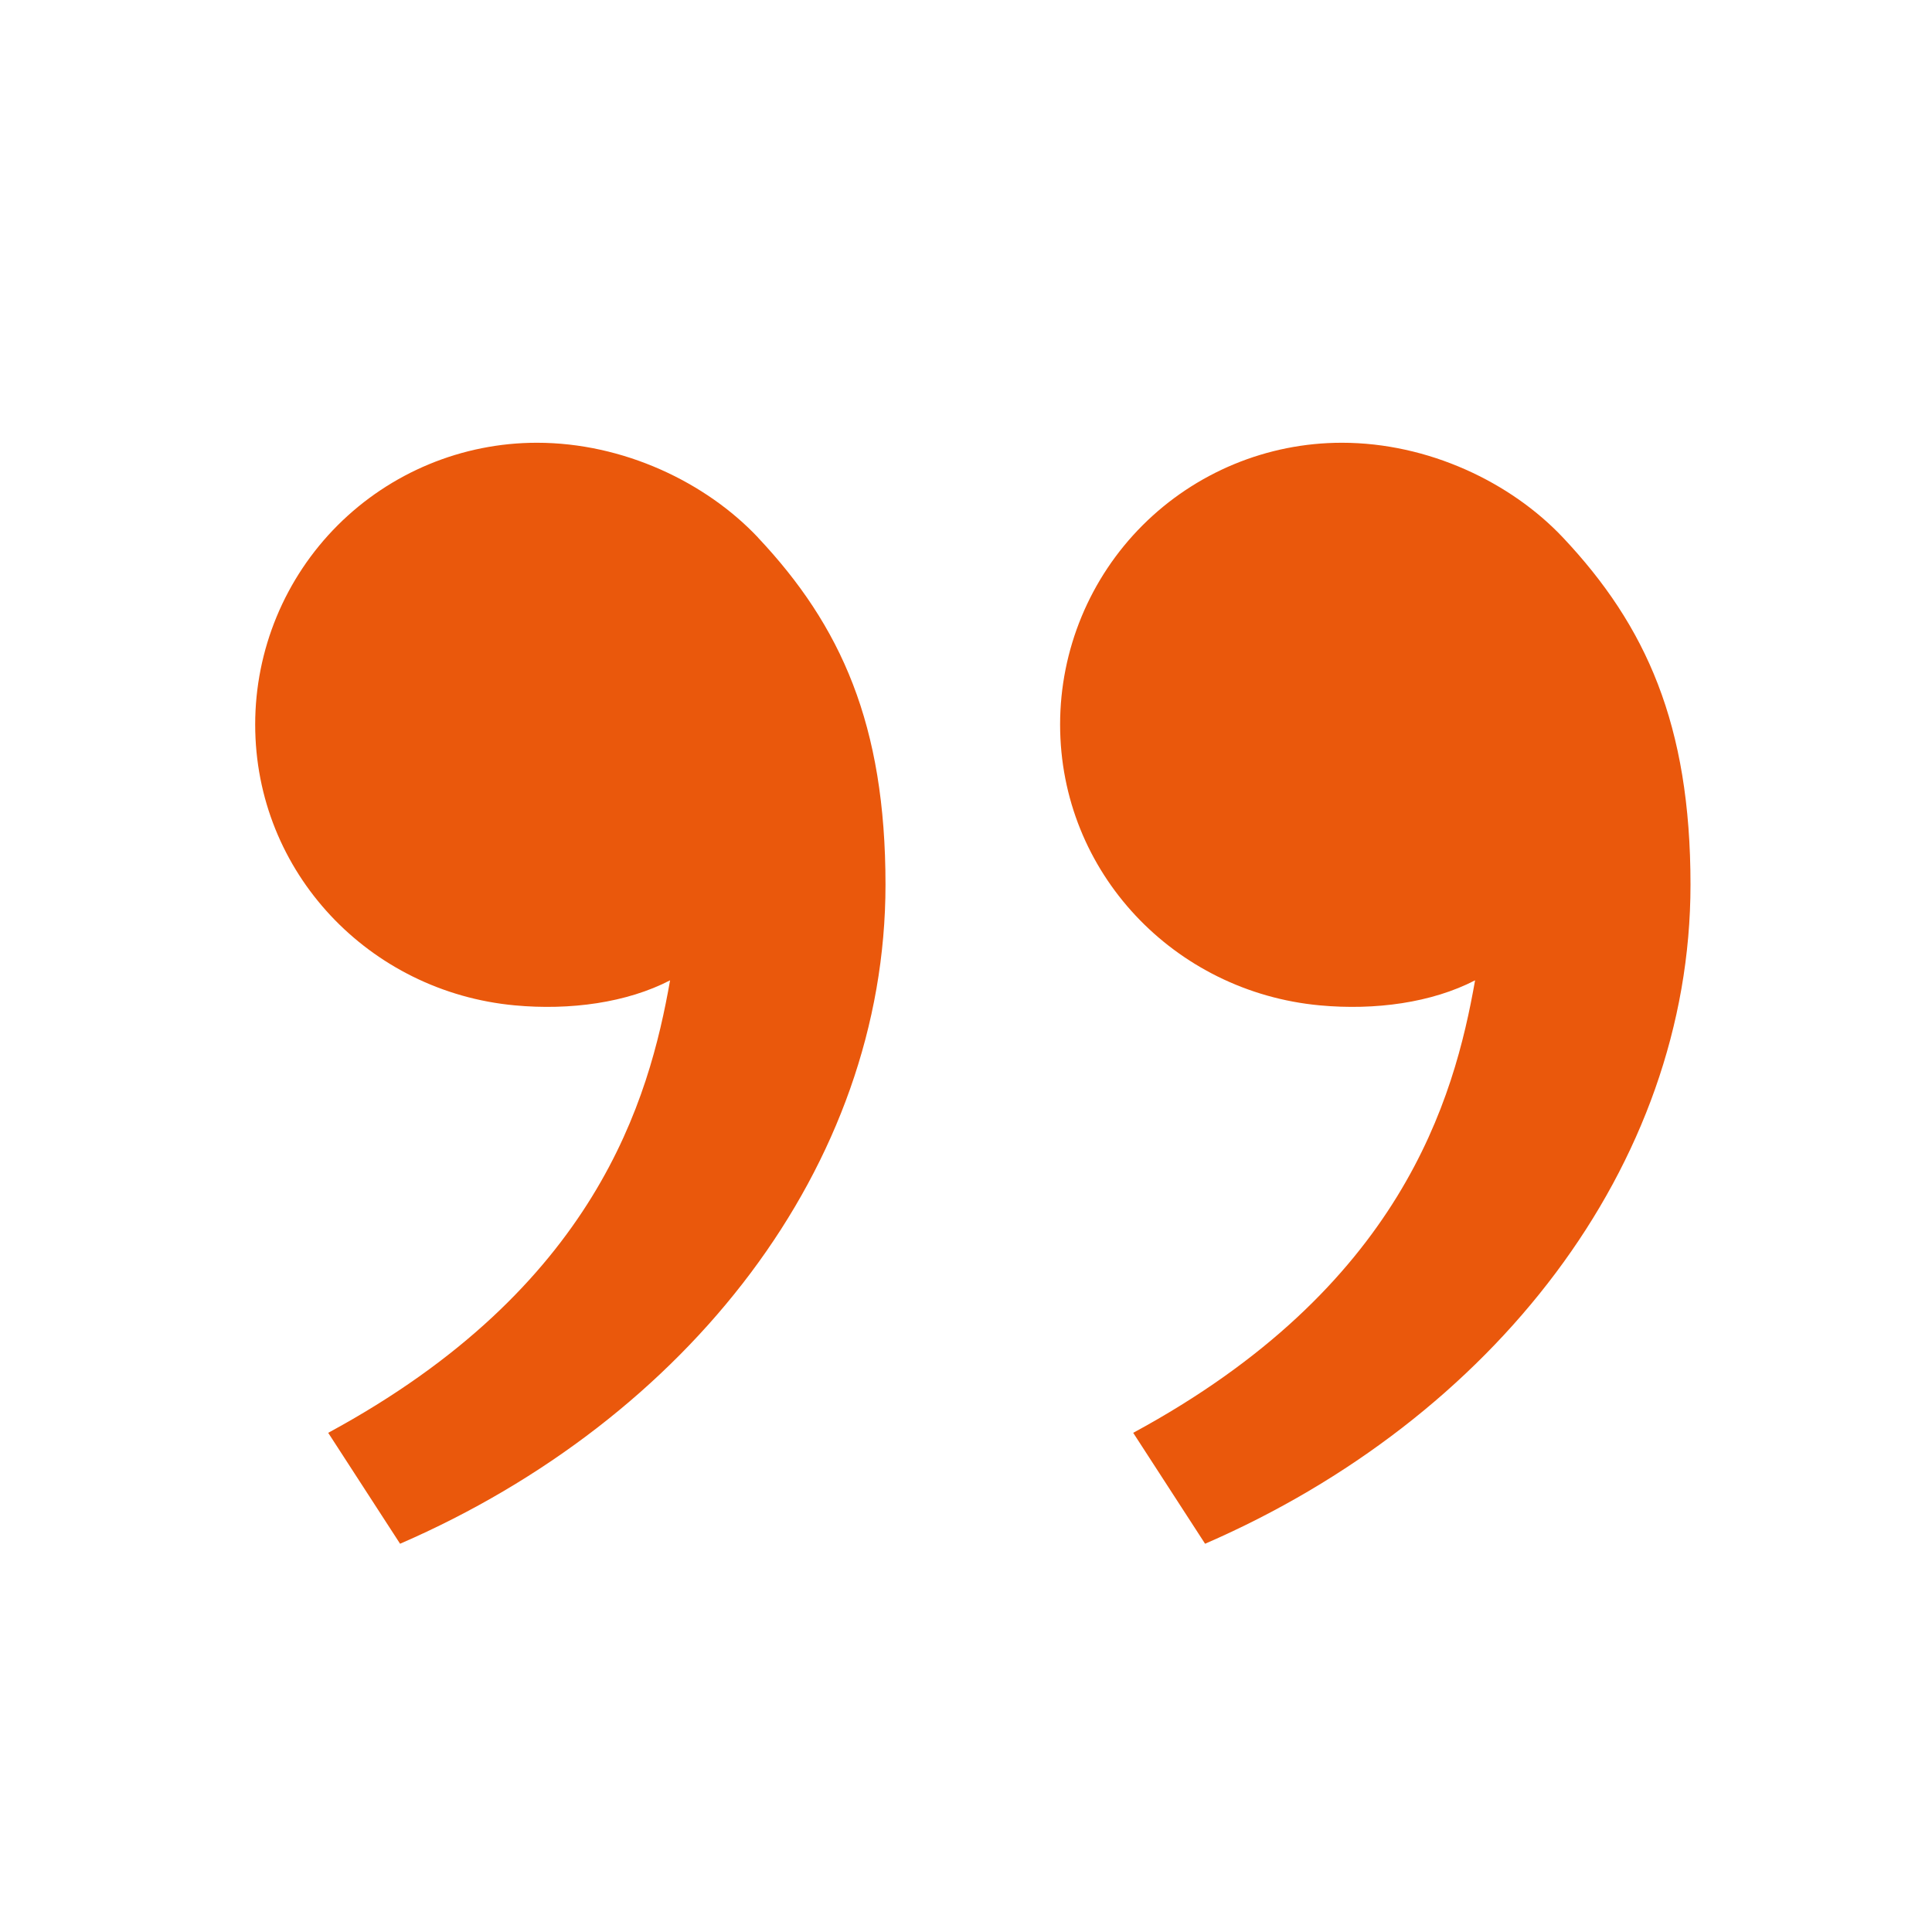
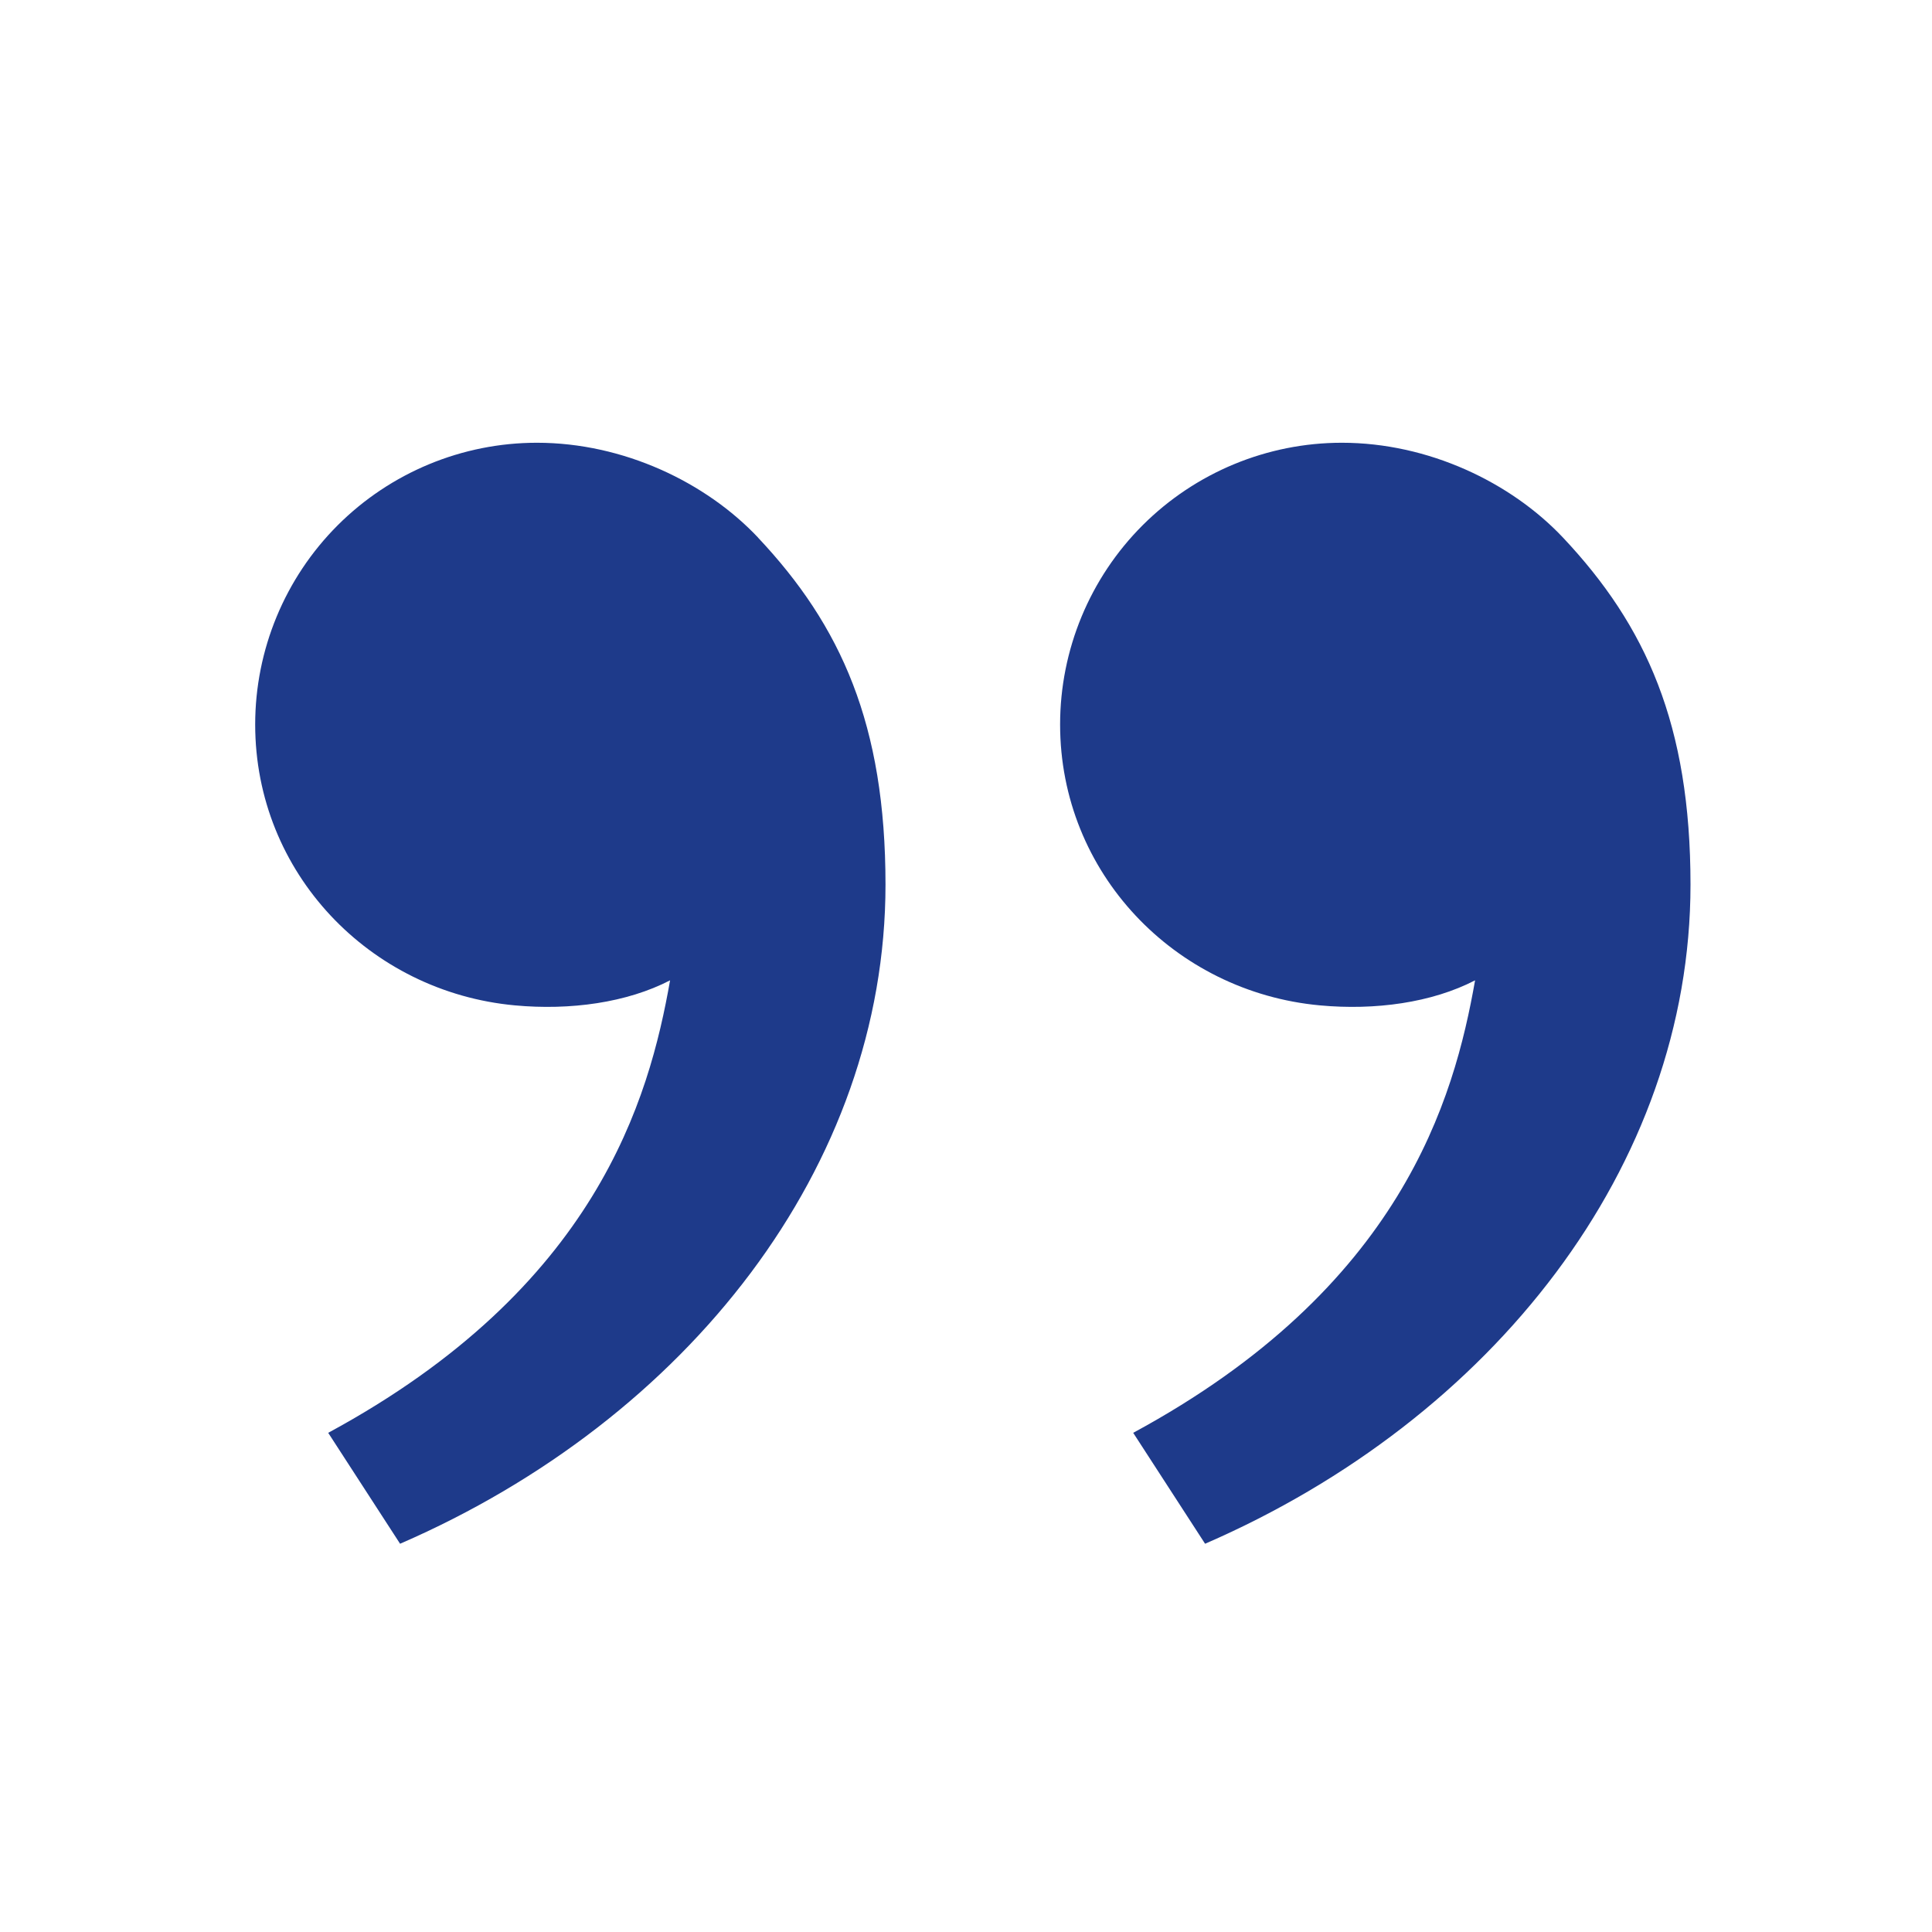
<svg xmlns="http://www.w3.org/2000/svg" preserveAspectRatio="none" overflow="visible" style="display: block;" width="24" height="24" viewBox="0 0 24 24" fill="none">
  <g id="double-quotes-r">
-     <path id="Vector" d="M19.417 6.679C20.447 7.773 21 9 21 10.989C21 14.489 18.543 17.626 14.97 19.177L14.077 17.799C17.412 15.995 18.064 13.654 18.324 12.178C17.787 12.456 17.084 12.553 16.395 12.489C14.591 12.322 13.169 10.841 13.169 9C13.169 8.072 13.538 7.181 14.194 6.525C14.851 5.869 15.741 5.5 16.669 5.5C17.742 5.5 18.768 5.99 19.417 6.679ZM9.417 6.679C10.447 7.773 11 9 11 10.989C11 14.489 8.543 17.626 4.97 19.177L4.077 17.799C7.412 15.995 8.064 13.654 8.324 12.178C7.787 12.456 7.084 12.553 6.395 12.489C4.591 12.322 3.17 10.841 3.17 9C3.17 8.072 3.539 7.181 4.195 6.525C4.852 5.869 5.742 5.5 6.67 5.5C7.743 5.5 8.769 5.99 9.418 6.679H9.417Z" fill="#EA580C" />
+     <path id="Vector" d="M19.417 6.679C20.447 7.773 21 9 21 10.989C21 14.489 18.543 17.626 14.97 19.177L14.077 17.799C17.412 15.995 18.064 13.654 18.324 12.178C17.787 12.456 17.084 12.553 16.395 12.489C14.591 12.322 13.169 10.841 13.169 9C13.169 8.072 13.538 7.181 14.194 6.525C14.851 5.869 15.741 5.5 16.669 5.5C17.742 5.5 18.768 5.99 19.417 6.679ZM9.417 6.679C10.447 7.773 11 9 11 10.989C11 14.489 8.543 17.626 4.97 19.177L4.077 17.799C7.412 15.995 8.064 13.654 8.324 12.178C7.787 12.456 7.084 12.553 6.395 12.489C4.591 12.322 3.17 10.841 3.17 9C3.17 8.072 3.539 7.181 4.195 6.525C4.852 5.869 5.742 5.5 6.67 5.5C7.743 5.5 8.769 5.99 9.418 6.679H9.417Z" fill="#1E3A8A" />
  </g>
</svg>
